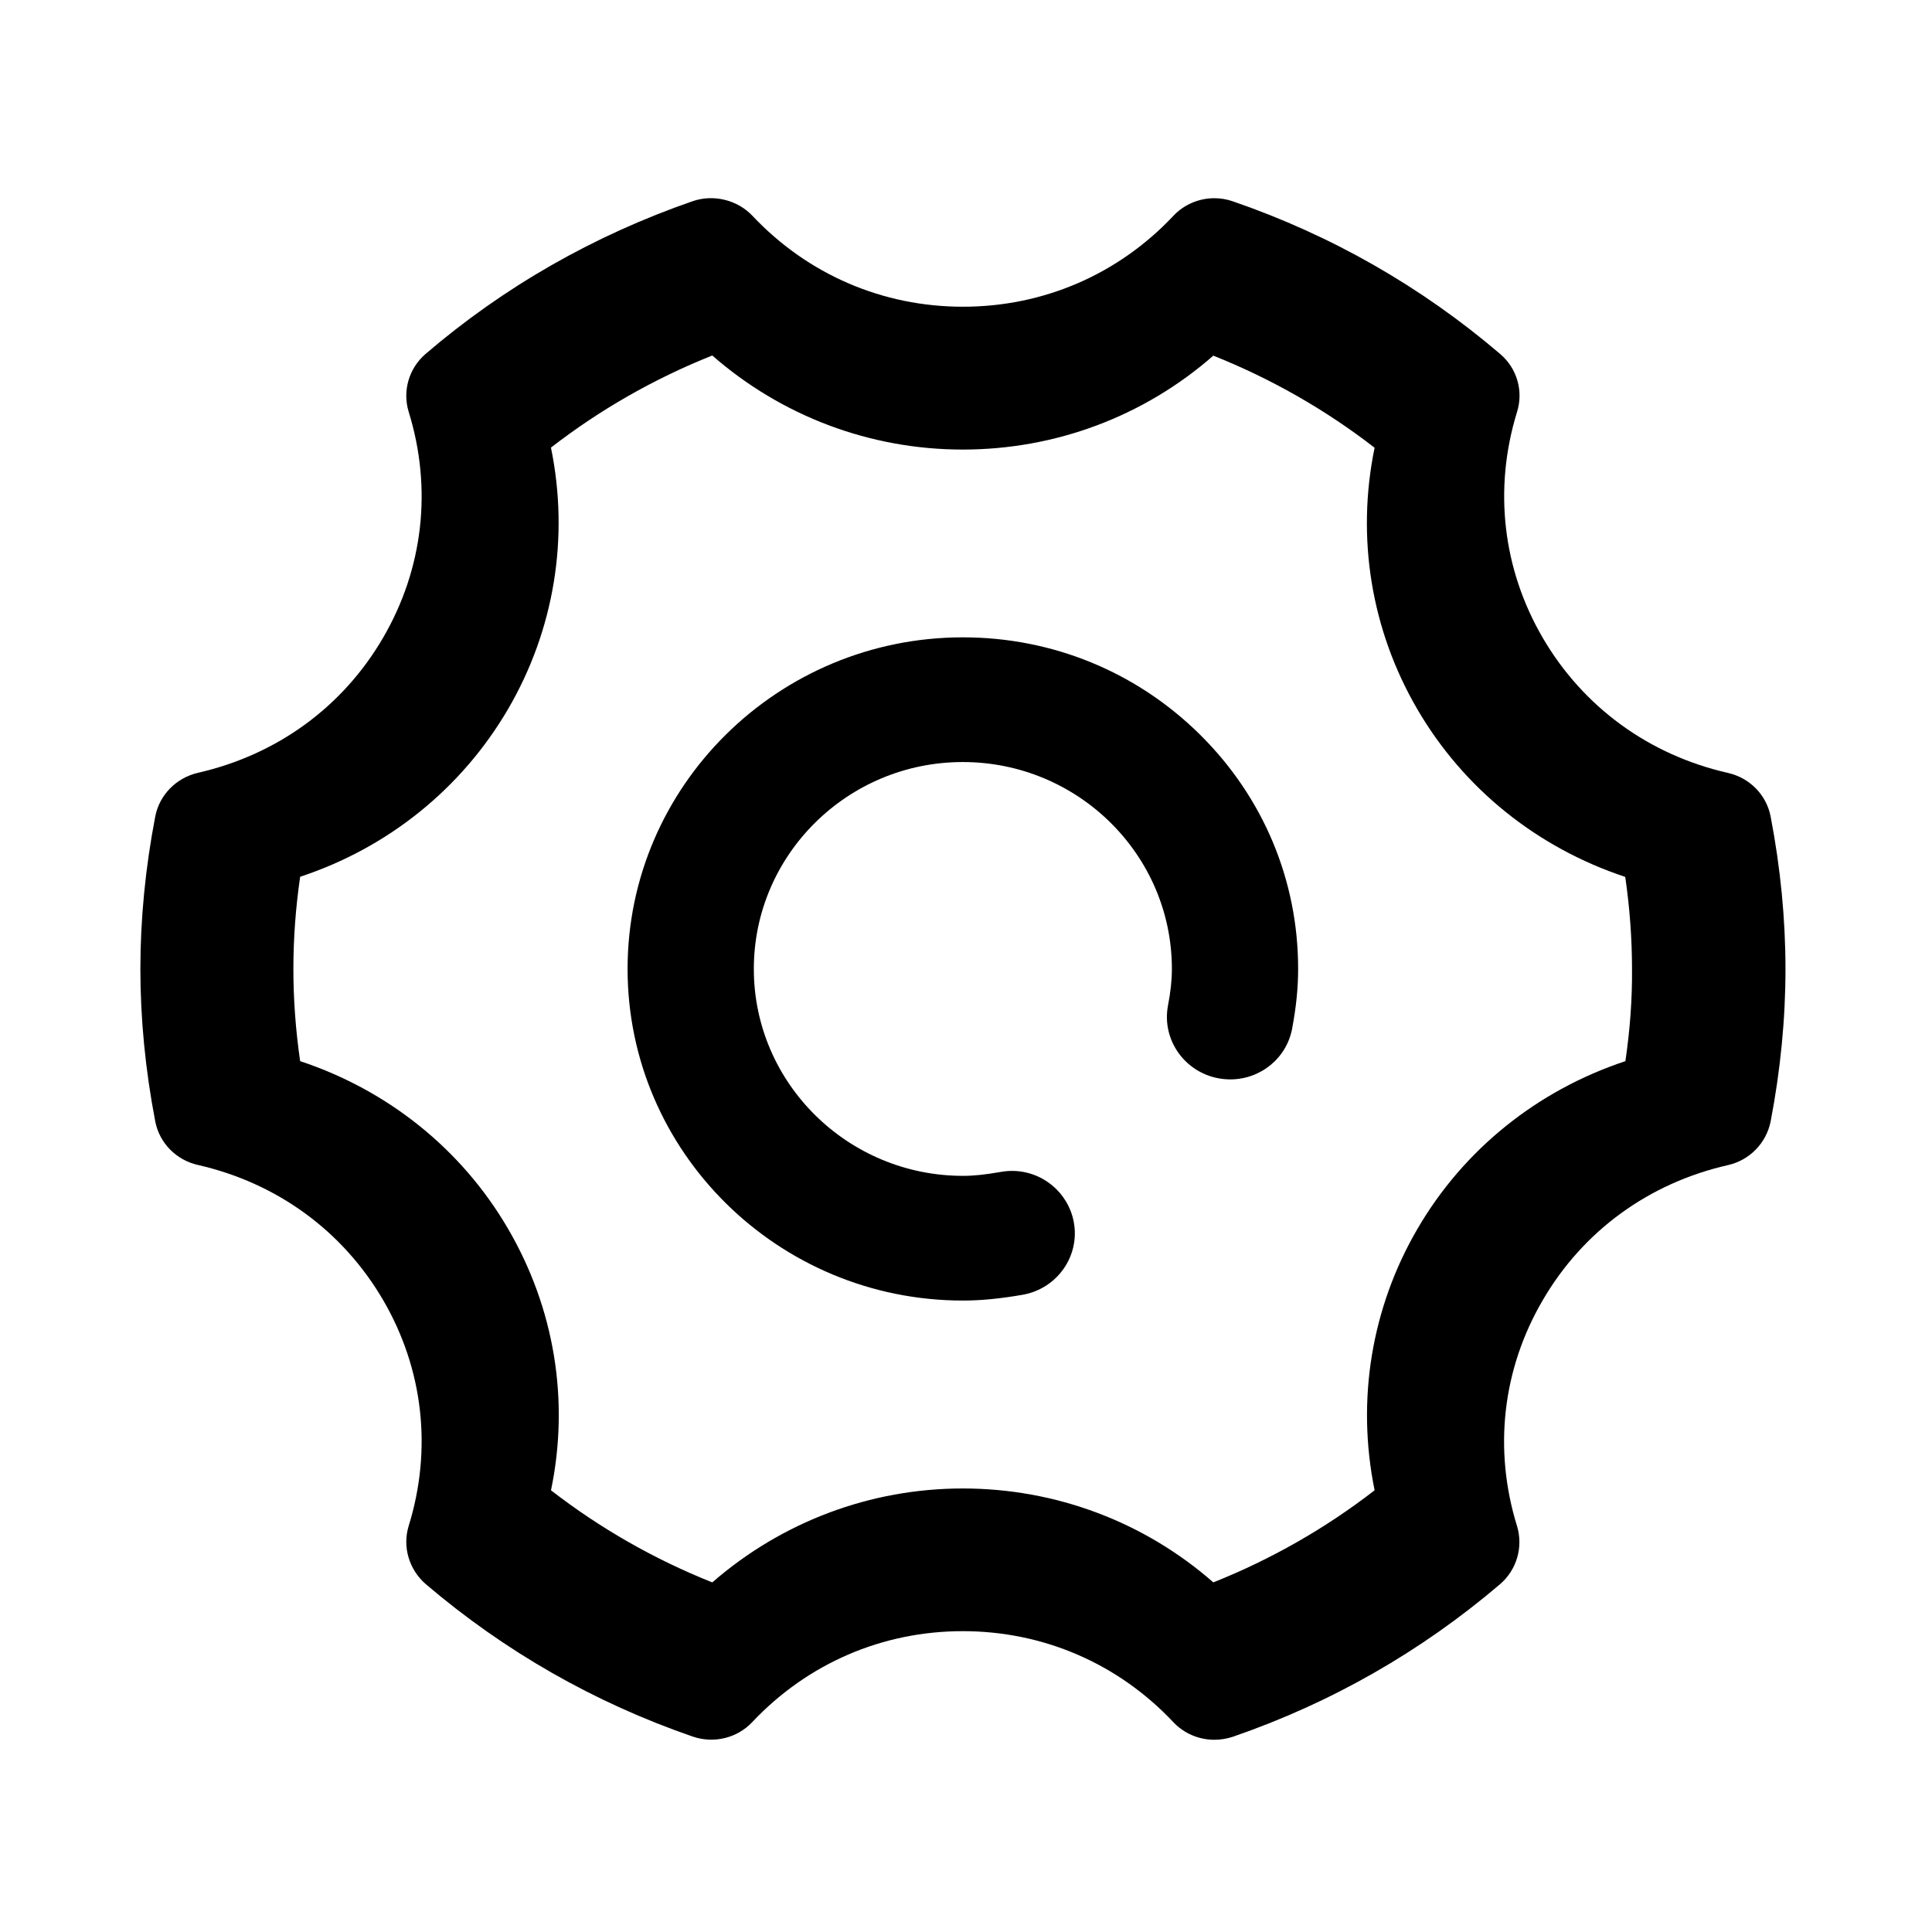
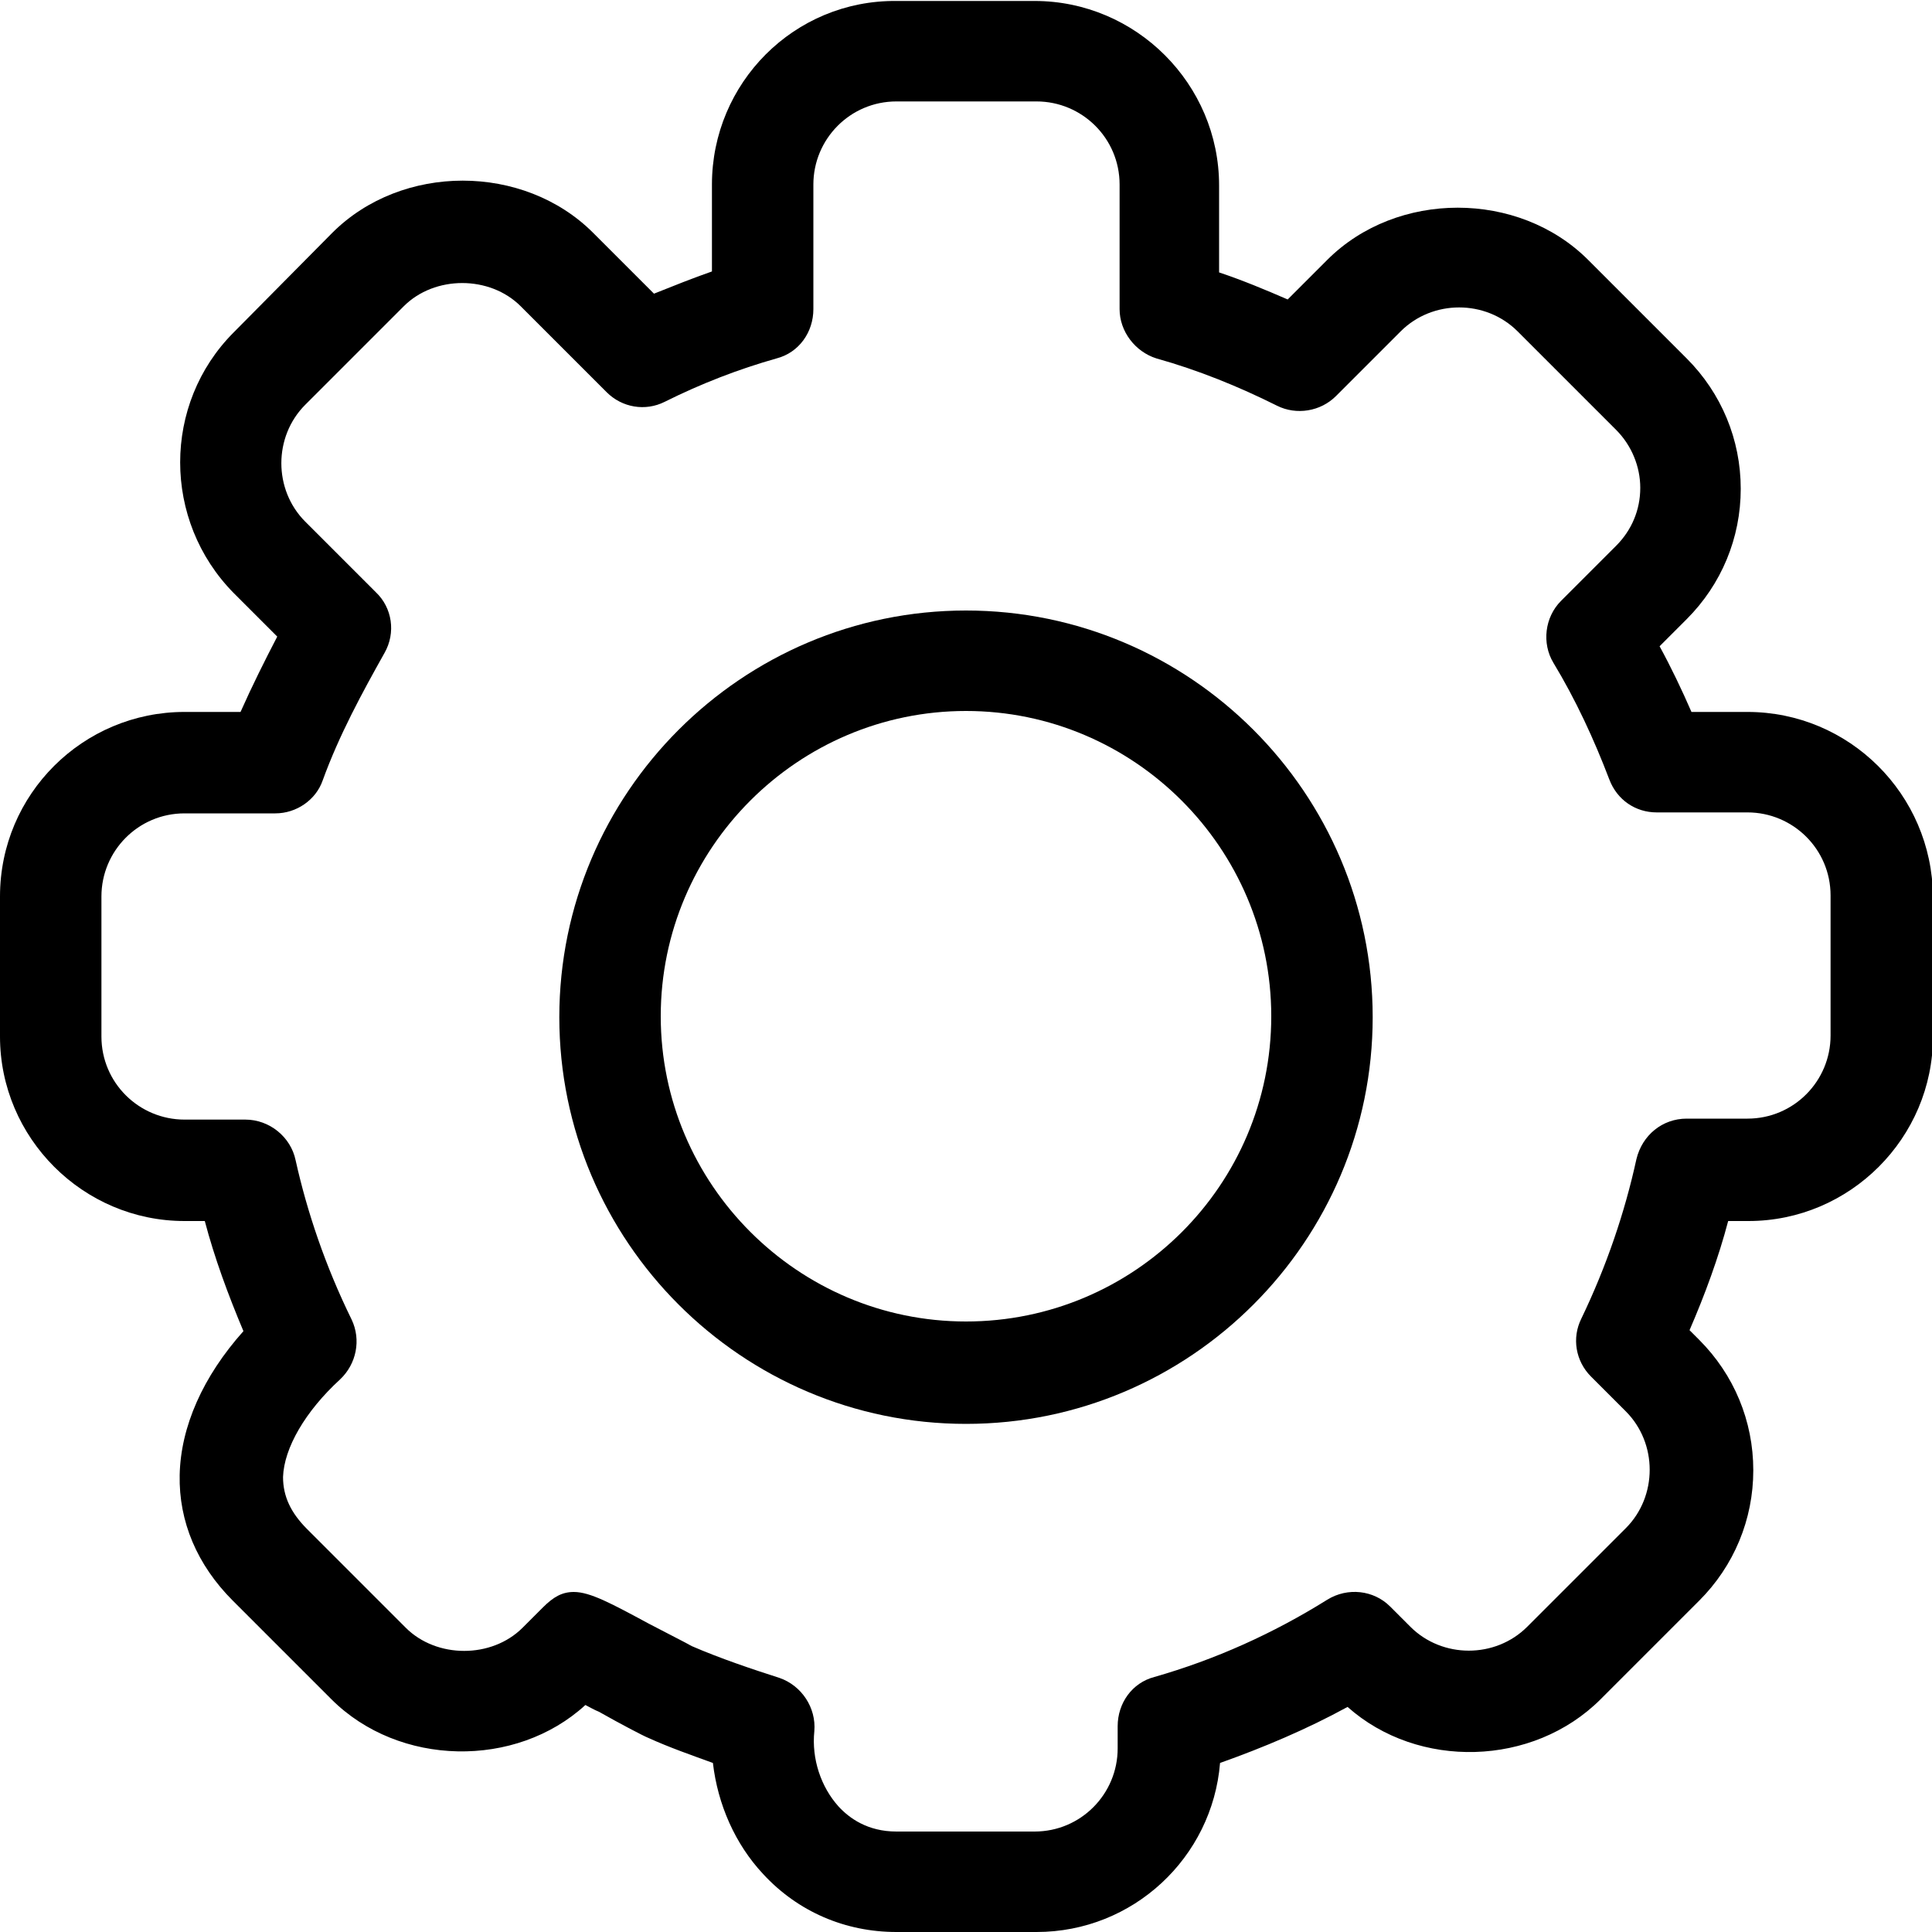
- <svg xmlns="http://www.w3.org/2000/svg" t="1663016036946" class="icon" viewBox="0 0 1024 1024" version="1.1" p-id="1655" width="200" height="200">
-   <path d="M510.378 337.804c-98.01 0-177.748 78.843-177.748 175.753 0 96.914 79.738 175.763 177.748 175.763 9.537 0 19.621-0.978 31.797-3.088 18.196-3.282 30.291-20.539 26.963-38.471-2.925-15.732-16.693-27.152-32.748-27.152-2.071 0-4.16 0.196-6.123 0.564-7.938 1.403-14.233 2.057-19.807 2.057-61.16 0-110.915-49.202-110.915-109.672 0-60.467 49.679-109.662 110.747-109.662 61.117 0 110.832 49.194 110.832 109.662 0 5.892-0.657 12.083-2.089 19.532-3.328 17.928 8.77 35.189 26.959 38.464 2.007 0.36 4.045 0.546 6.07 0.546 16.204 0 30.02-11.43 32.833-27.117 2.139-11.452 3.138-21.435 3.138-31.419 0.043-46.874-18.436-90.99-52.033-124.223C602.407 356.106 557.791 337.804 510.378 337.804z" p-id="1656" />
-   <path d="M938.476 432.799c-2.186-11.426-11.037-20.5-22.564-23.121-41.91-9.509-76.782-34.93-98.185-71.551-21.335-36.561-26.192-79.1-13.69-119.709 3.528-11.123 0.007-23.235-8.952-30.84-41.86-35.722-89.536-62.938-141.695-80.885-3.153-1.089-6.438-1.639-9.777-1.639-8.256 0-16.183 3.431-21.725 9.377-29.237 31.044-68.841 48.14-111.511 48.14-42.674 0-82.306-17.125-111.608-48.23-7.877-8.334-20.51-11.512-31.58-7.727-52.483 18.172-100.132 45.416-141.641 80.989-8.816 7.592-12.323 19.621-8.934 30.673 12.587 40.646 7.76 83.18-13.598 119.781-21.306 36.596-56.15 62.006-98.174 71.562-11.541 2.71-20.397 11.812-22.56 23.167-5.228 27.17-7.877 54.347-7.877 80.771 0 26.427 2.649 53.604 7.873 80.763 2.175 11.412 11.023 20.489 22.553 23.121 41.914 9.513 76.786 34.922 98.192 71.548 21.349 36.593 26.177 79.128 13.583 119.795-3.364 10.97 0.122 23.013 8.973 30.759 41.849 35.707 89.494 62.92 141.662 80.903 11.466 3.885 23.739 0.55 31.454-7.681 29.298-31.091 68.926-48.216 111.594-48.216s82.302 17.125 111.561 48.183c5.557 5.956 13.494 9.381 21.782 9.381 3.278 0 6.538-0.521 9.83-1.599 52.126-17.968 99.774-45.184 141.652-80.913 8.791-7.578 12.308-19.628 8.942-30.759-12.598-40.678-7.745-83.206 13.672-119.774 21.325-36.625 56.193-62.031 98.192-71.548 11.39-2.592 20.236-11.634 22.55-23.106 5.224-27.184 7.87-54.358 7.87-80.771C946.342 487.172 943.697 459.966 938.476 432.799zM728.573 789.879c-26.027 20.157-54.737 36.554-85.487 48.819-36.682-32.144-83.602-49.78-132.792-49.78-48.926 0-95.839 17.636-132.768 49.787-30.744-12.262-59.457-28.656-85.491-48.813 9.894-47.441 1.889-96.45-22.763-138.627-24.449-41.967-63.428-73.339-110.187-88.84-2.381-16.343-3.585-32.758-3.585-48.869 0-16.043 1.203-32.451 3.585-48.852 46.613-15.39 85.584-46.759 110.187-88.851 24.524-42.024 32.526-91.033 22.749-138.62 26.024-20.15 54.736-36.543 85.494-48.816 36.822 32.201 83.738 49.862 132.778 49.862 49.194 0 96.11-17.636 132.792-49.78 30.751 12.269 59.457 28.663 85.481 48.813-9.809 47.634-1.836 96.635 22.667 138.62 24.446 41.967 63.416 73.343 110.182 88.851 2.381 16.386 3.585 32.801 3.585 48.941 0.143 15.444-1.031 31.797-3.5 48.701-46.763 15.504-85.738 46.874-110.187 88.836C726.844 693.19 718.846 742.191 728.573 789.879z" p-id="1657" />
+ <svg xmlns="http://www.w3.org/2000/svg" t="1663026390235" class="icon" viewBox="0 0 1024 1024" version="1.1" p-id="1397" width="200" height="200">
+   <path d="M512 323.584c-118.784 0-215.552 96.768-215.552 215.552s96.768 215.552 215.552 215.552 215.552-96.768 215.552-215.552-96.768-215.552-215.552-215.552z m0 376.832c-89.088 0-161.792-72.704-161.792-161.792 0-89.088 72.704-161.792 161.792-161.792s161.792 72.704 161.792 161.792c0 89.6-72.704 161.792-161.792 161.792z" p-id="1398" />
+   <path d="M926.208 377.344h-29.696c-5.12-11.776-10.752-23.552-16.896-34.816l14.336-14.336c18.432-18.432 28.672-43.008 28.672-69.12s-10.24-50.688-28.672-69.12l-52.224-52.224c-36.864-36.864-101.376-36.864-138.24 0l-20.992 20.992c-11.776-5.12-24.064-10.24-36.352-14.336v-46.08c0-53.76-44.032-97.792-97.792-97.792H475.136c-54.272-0.512-97.792 43.52-97.792 97.28v46.08c-10.24 3.584-20.48 7.68-30.72 11.776l-32.256-32.256c-36.864-36.864-101.376-36.864-138.24 0L123.904 176.128c-37.888 37.888-37.888 99.84 0 138.24l23.04 23.04c-6.656 12.8-13.312 26.112-19.456 39.936h-29.696C44.032 377.344 0 420.864 0 475.136v74.24c0 53.76 44.032 97.792 97.792 97.792h10.752c5.12 19.456 12.288 38.912 20.48 58.368-21.504 24.064-33.28 50.688-33.792 76.288-0.512 24.576 9.216 47.616 28.16 66.56l52.224 52.224c35.84 35.84 97.792 36.864 134.656 3.072 2.048 1.024 4.608 2.56 7.168 3.584 11.776 6.656 23.552 12.8 26.112 13.824 11.264 5.12 23.04 9.216 34.304 13.312 2.56 22.016 11.776 43.008 26.624 58.88 18.432 19.968 43.52 30.72 70.656 30.72h74.24c51.2 0 93.184-39.424 97.28-89.6 23.04-8.192 46.08-17.92 67.584-29.696 37.376 33.28 98.304 31.744 134.144-4.096l52.224-52.224c18.432-18.432 28.672-43.008 28.672-69.12s-10.24-50.688-28.672-69.12l-5.12-5.12c8.192-18.944 15.36-38.4 20.48-57.856h10.752c53.76 0 97.792-44.032 97.792-97.792V475.136c-0.512-54.272-44.544-97.792-98.304-97.792z m44.032 171.52c0 24.064-19.456 44.032-44.032 44.032h-32.256c-12.8 0-23.552 8.704-26.624 21.504-6.144 28.16-15.872 56.832-29.184 84.48-5.12 10.24-3.072 22.528 5.12 30.72l18.432 18.432c16.896 16.896 16.896 45.056 0 61.952l-52.224 52.224c-16.896 16.896-45.056 16.896-61.952 0l-10.752-10.752c-8.704-8.704-22.528-10.24-33.28-3.584-28.672 17.92-59.392 31.744-91.648 40.96-11.776 3.072-19.456 13.824-19.456 26.112v11.776c0 24.064-19.456 44.032-44.032 44.032H475.136c-15.36 0-25.088-7.168-30.72-13.312-9.216-10.24-14.336-25.088-12.8-39.936 1.024-12.288-6.656-24.064-18.432-28.16-14.336-4.608-31.232-10.24-46.592-16.896-2.56-1.536-12.8-6.656-22.528-11.776-19.968-10.752-31.232-16.896-39.936-16.896-6.144 0-10.752 2.56-16.384 8.192l-10.752 10.752c-16.384 16.384-45.568 16.384-61.952 0l-52.224-52.224c-8.704-8.704-12.8-17.408-12.8-27.648 0.512-15.36 11.776-34.816 30.208-51.712 8.704-8.192 11.264-20.992 6.144-31.744-13.824-28.16-23.552-56.832-29.696-84.48-2.56-12.288-13.824-21.504-26.624-21.504h-32.256c-24.064 0-44.032-19.456-44.032-44.032V475.136c0-24.064 19.456-44.032 44.032-44.032h48.128c11.264 0 21.504-7.168 25.088-17.408 8.704-24.064 20.992-46.592 32.768-67.584 6.144-10.752 4.096-24.064-4.608-32.256L161.792 276.48c-16.896-16.896-16.896-45.056 0-61.952l52.224-52.224c16.384-16.384 45.568-16.384 61.952 0l45.568 45.568c8.192 8.192 20.48 10.24 30.72 5.12 19.456-9.728 39.424-17.408 59.392-23.04 11.776-3.072 19.456-13.824 19.456-26.112V97.792c0-24.064 19.456-44.032 44.032-44.032h74.24c24.064 0 44.032 19.456 44.032 44.032V163.84c0 11.776 8.192 22.528 19.456 26.112 22.016 6.144 43.52 14.848 64 25.088 10.24 5.12 23.04 3.072 31.232-5.12l34.304-34.304c16.896-16.896 45.056-16.896 61.952 0l52.224 52.224c8.192 8.192 12.8 19.456 12.8 30.72 0 11.776-4.608 22.528-12.8 30.72l-29.184 29.184c-8.704 8.704-10.24 22.528-4.096 32.768 11.776 19.456 21.504 40.448 29.696 61.952 4.096 10.752 13.824 17.408 25.088 17.408h48.128c24.064 0 44.032 19.456 44.032 44.032v74.24z" p-id="1399" />
</svg>
